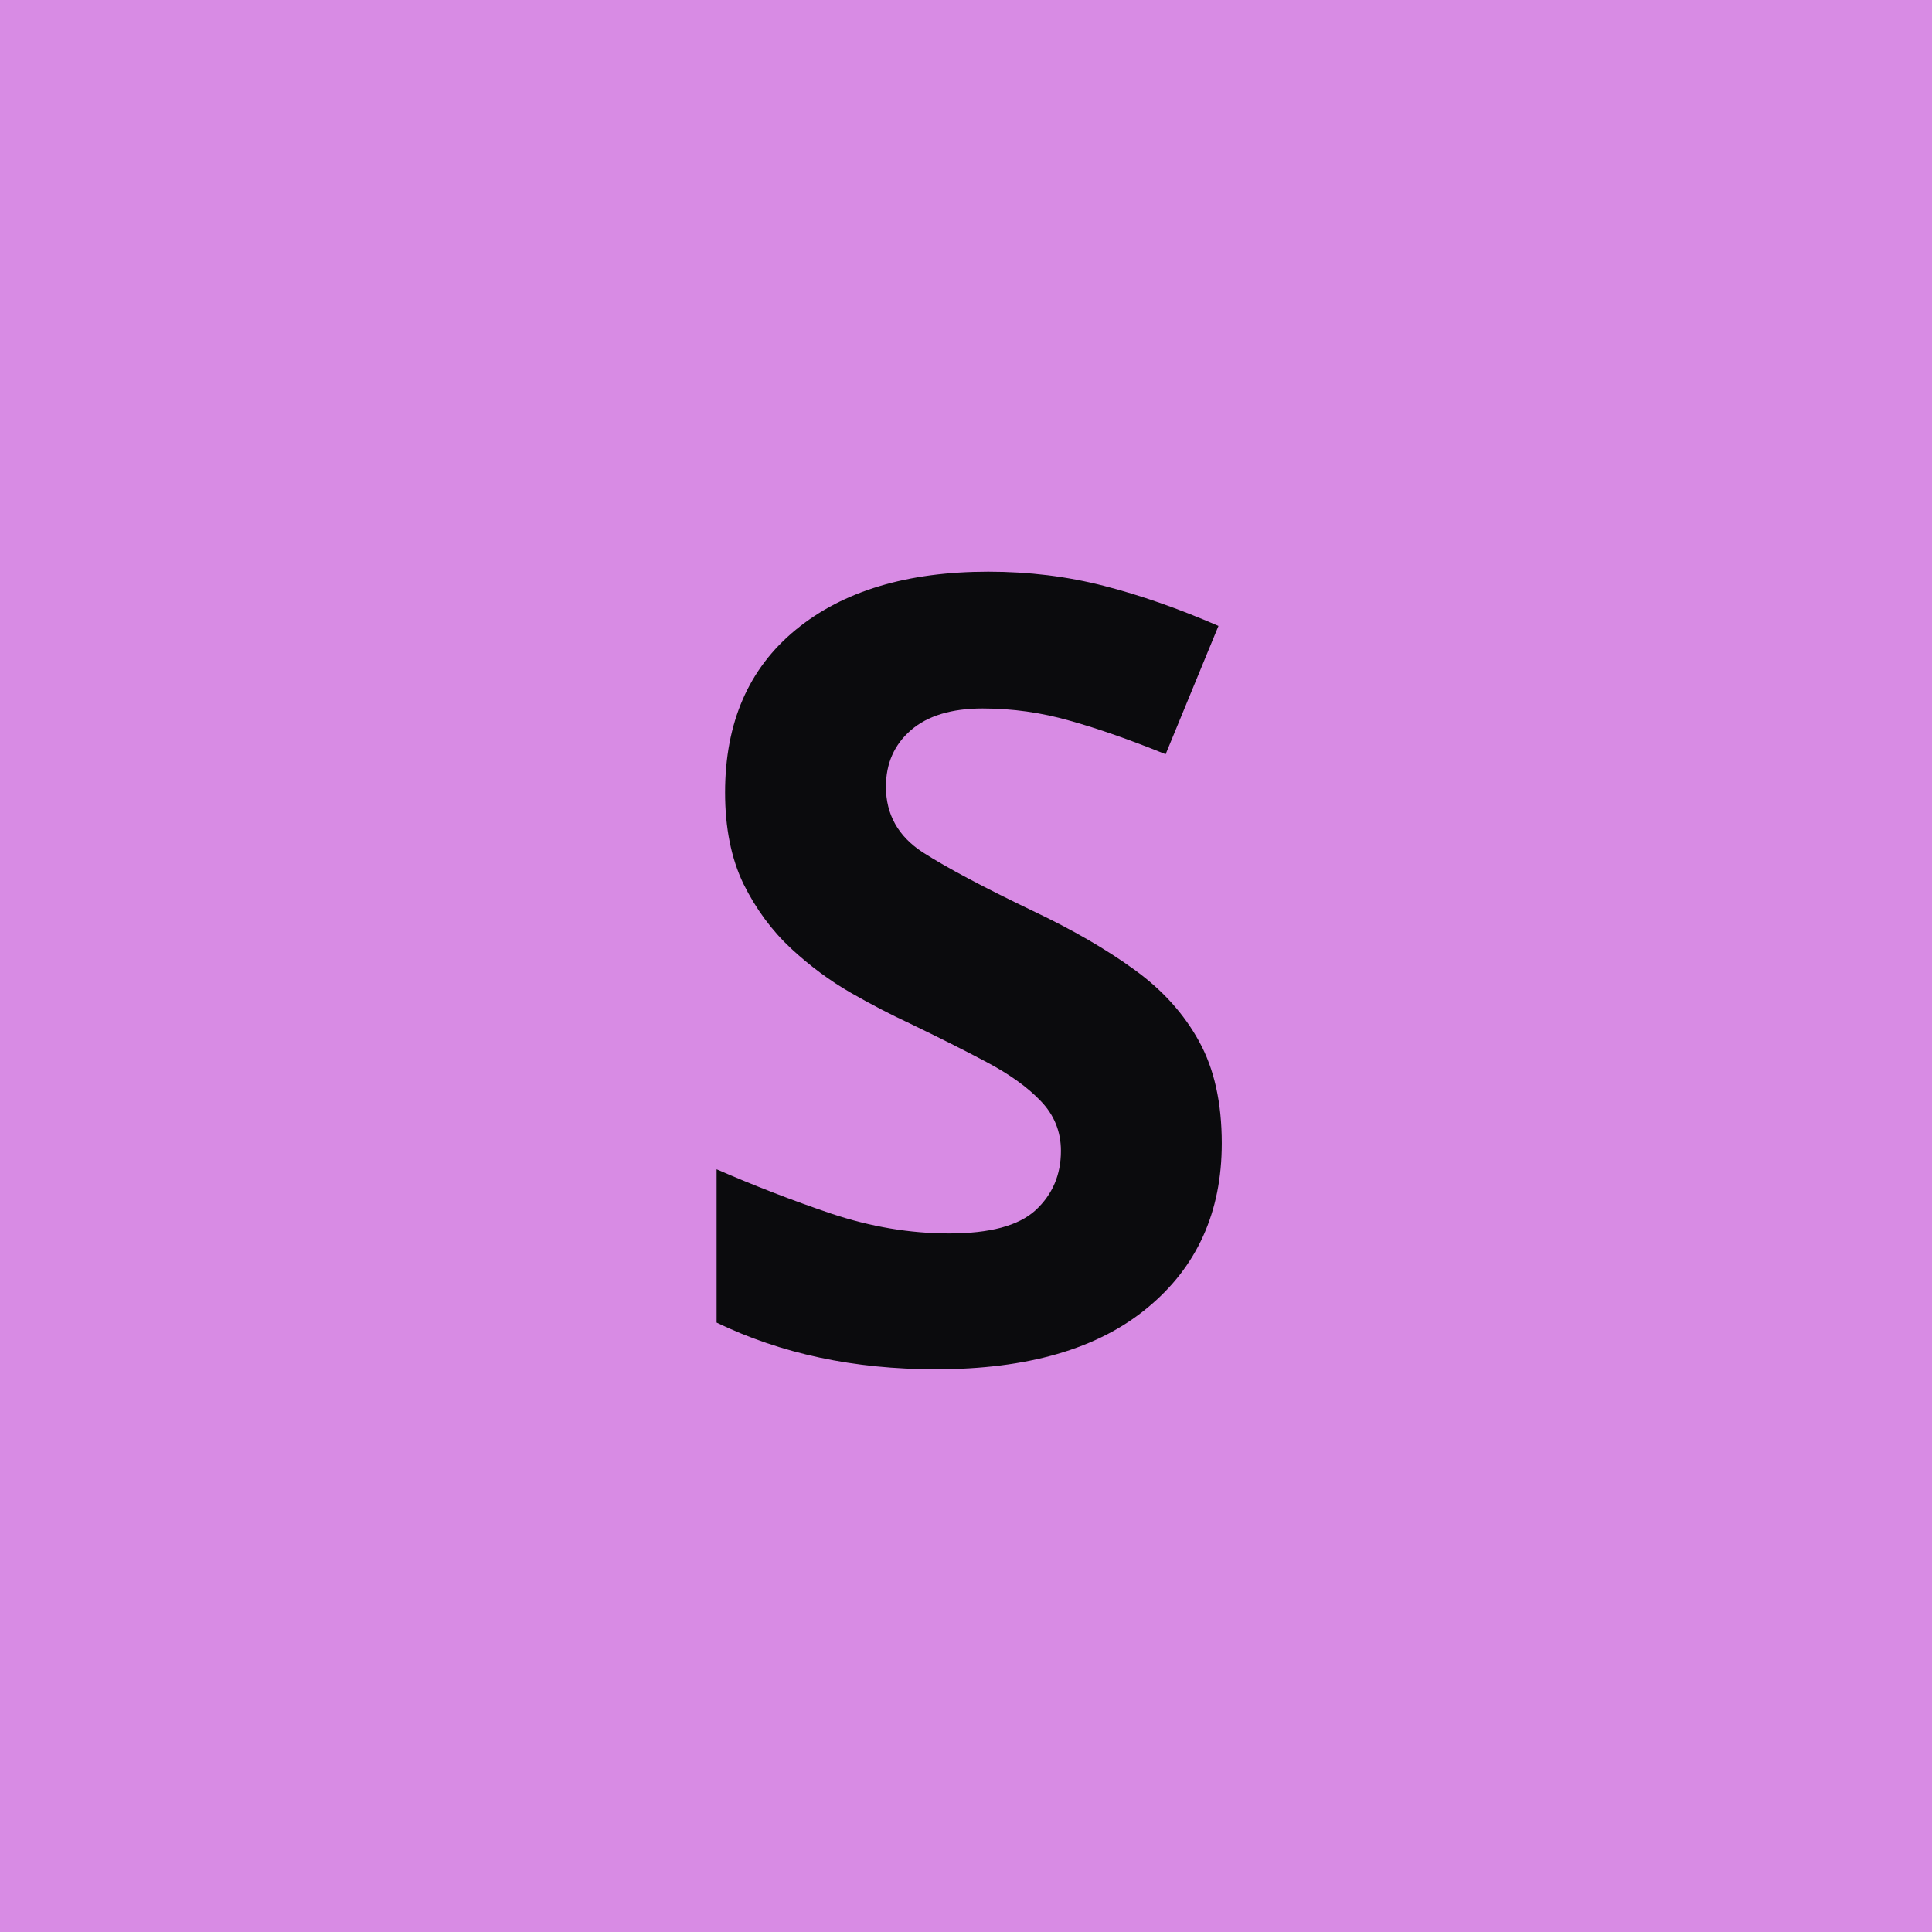
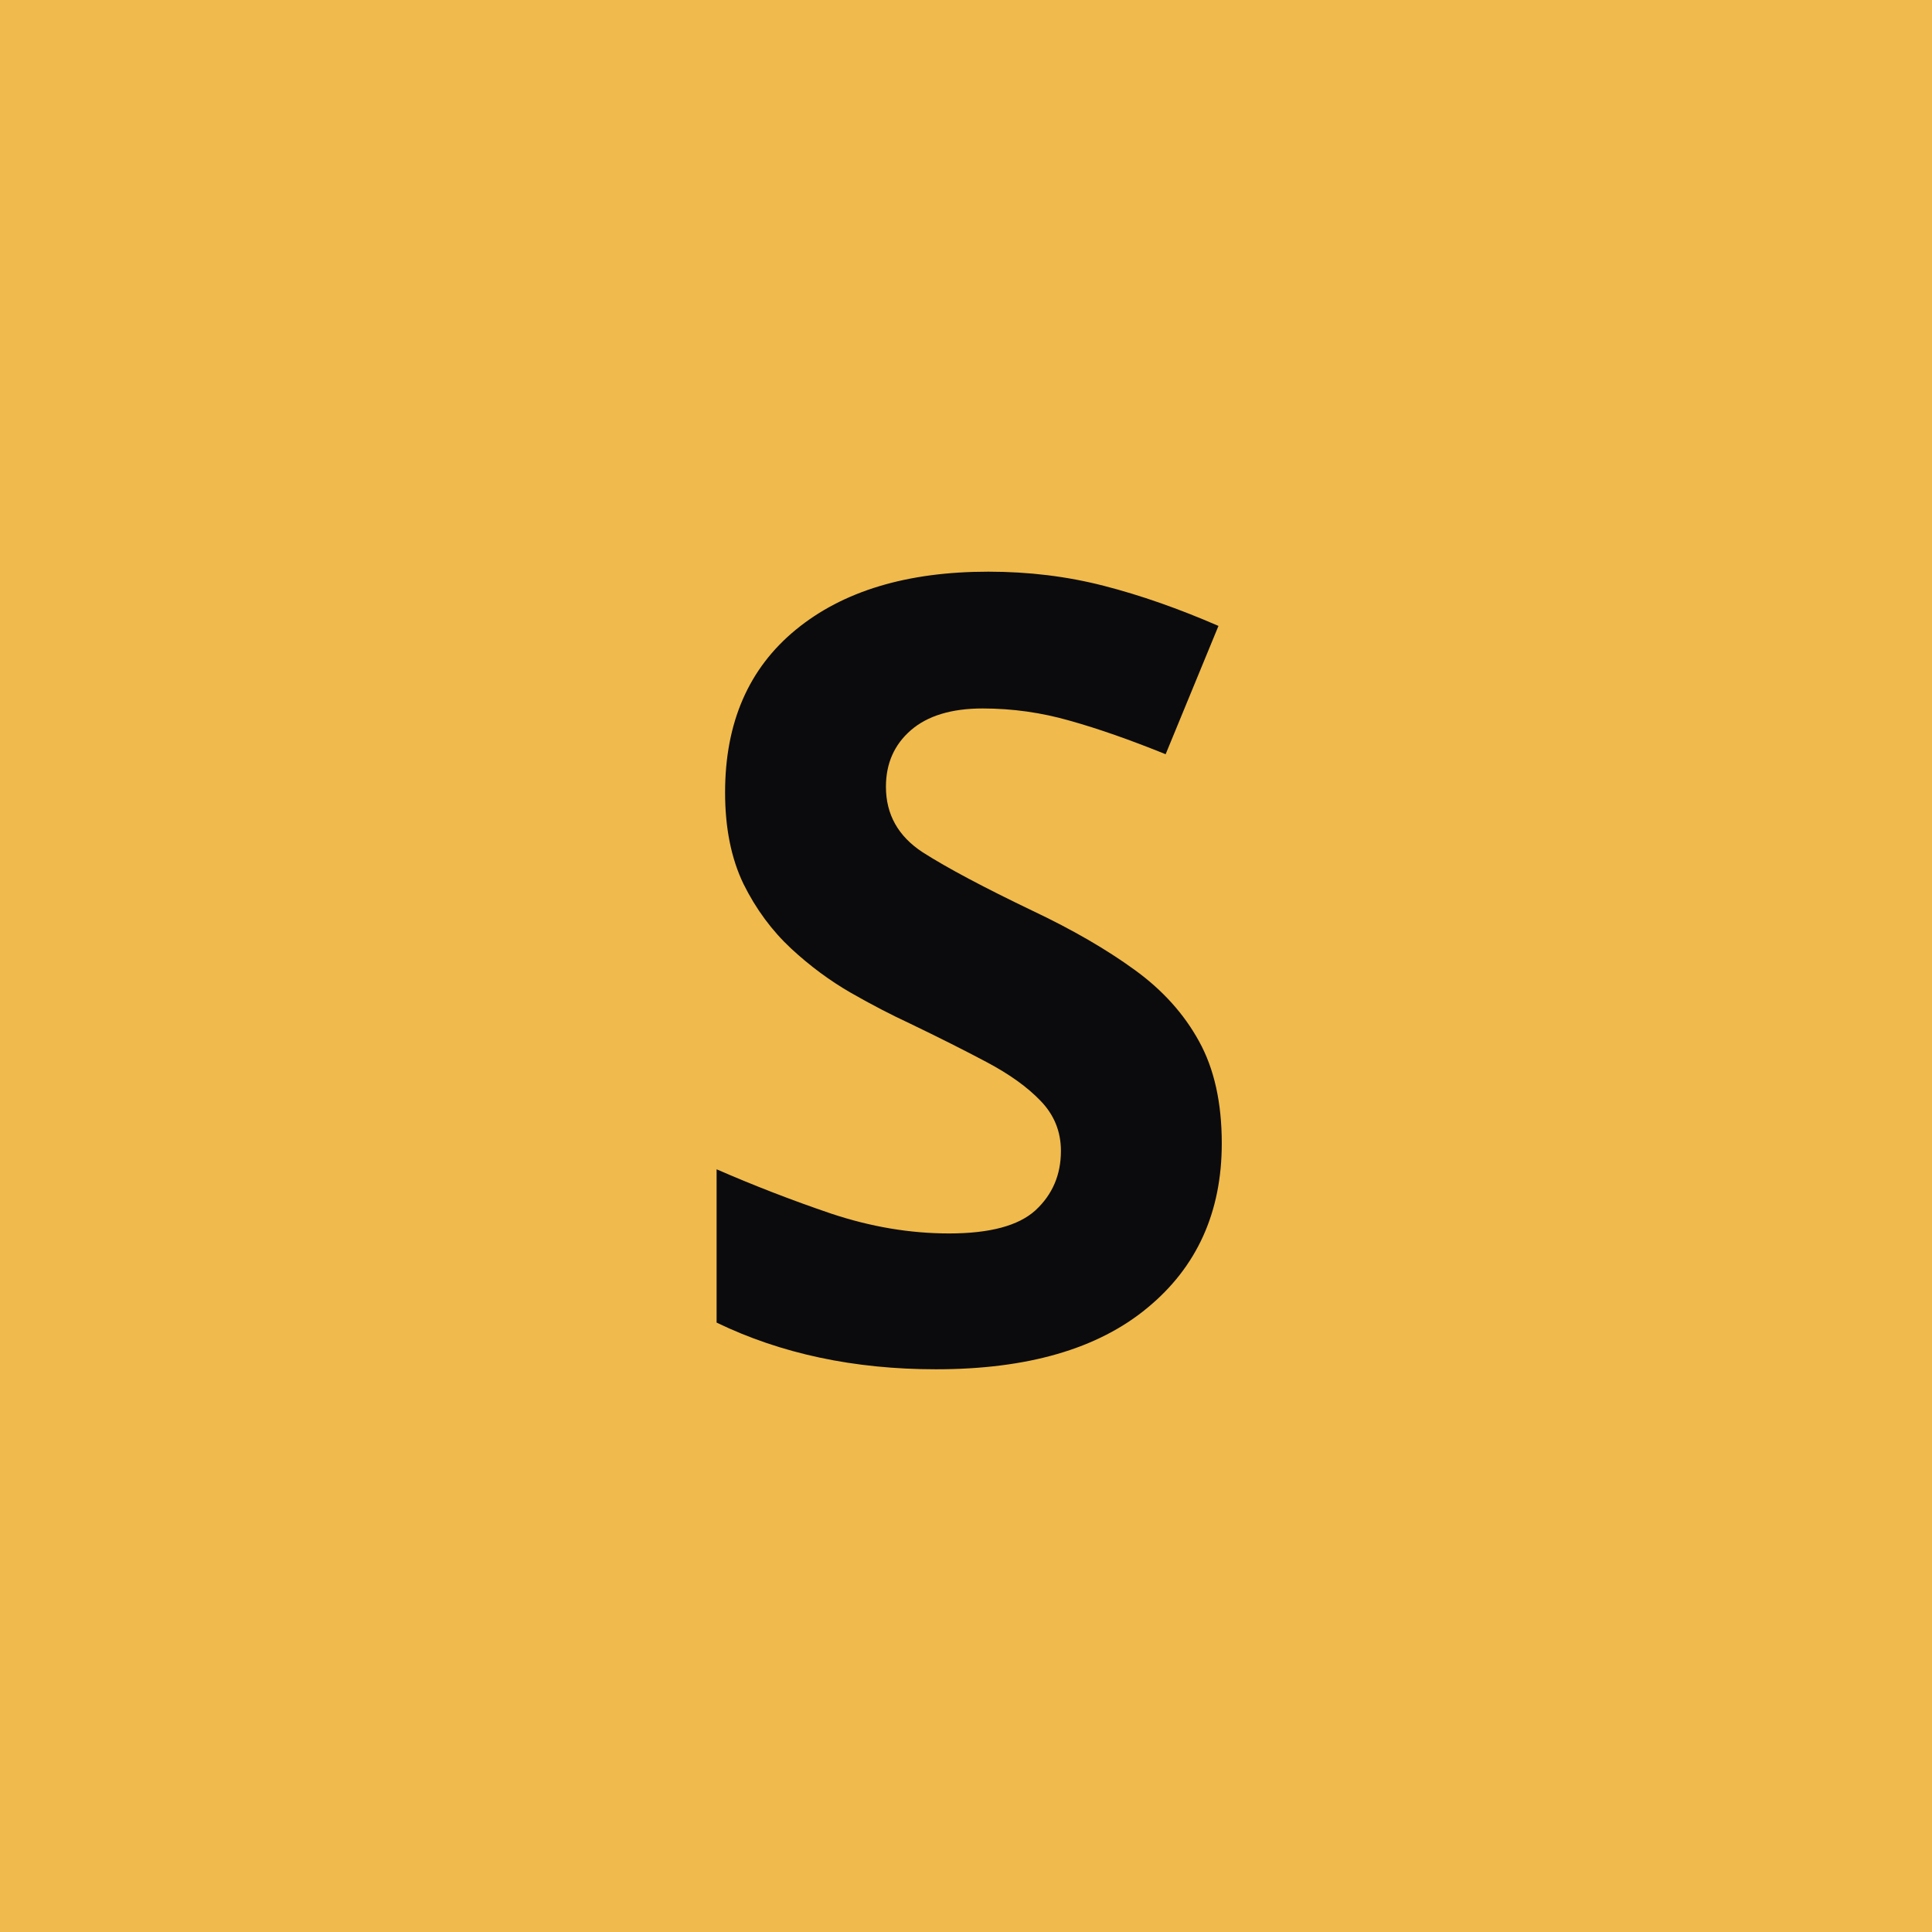
<svg xmlns="http://www.w3.org/2000/svg" viewBox="0 0 64 64">
-   <rect width="64" height="64" rx="0" fill="hsl(292 62% 72%)" />
+   <rect width="64" height="64" rx="0" fill="hsl(40 85% 62%)" />
  <text x="32" y="45" text-anchor="middle" font-family="system-ui,sans-serif" font-weight="700" font-size="36" fill="#0b0b0d">S</text>
</svg>
